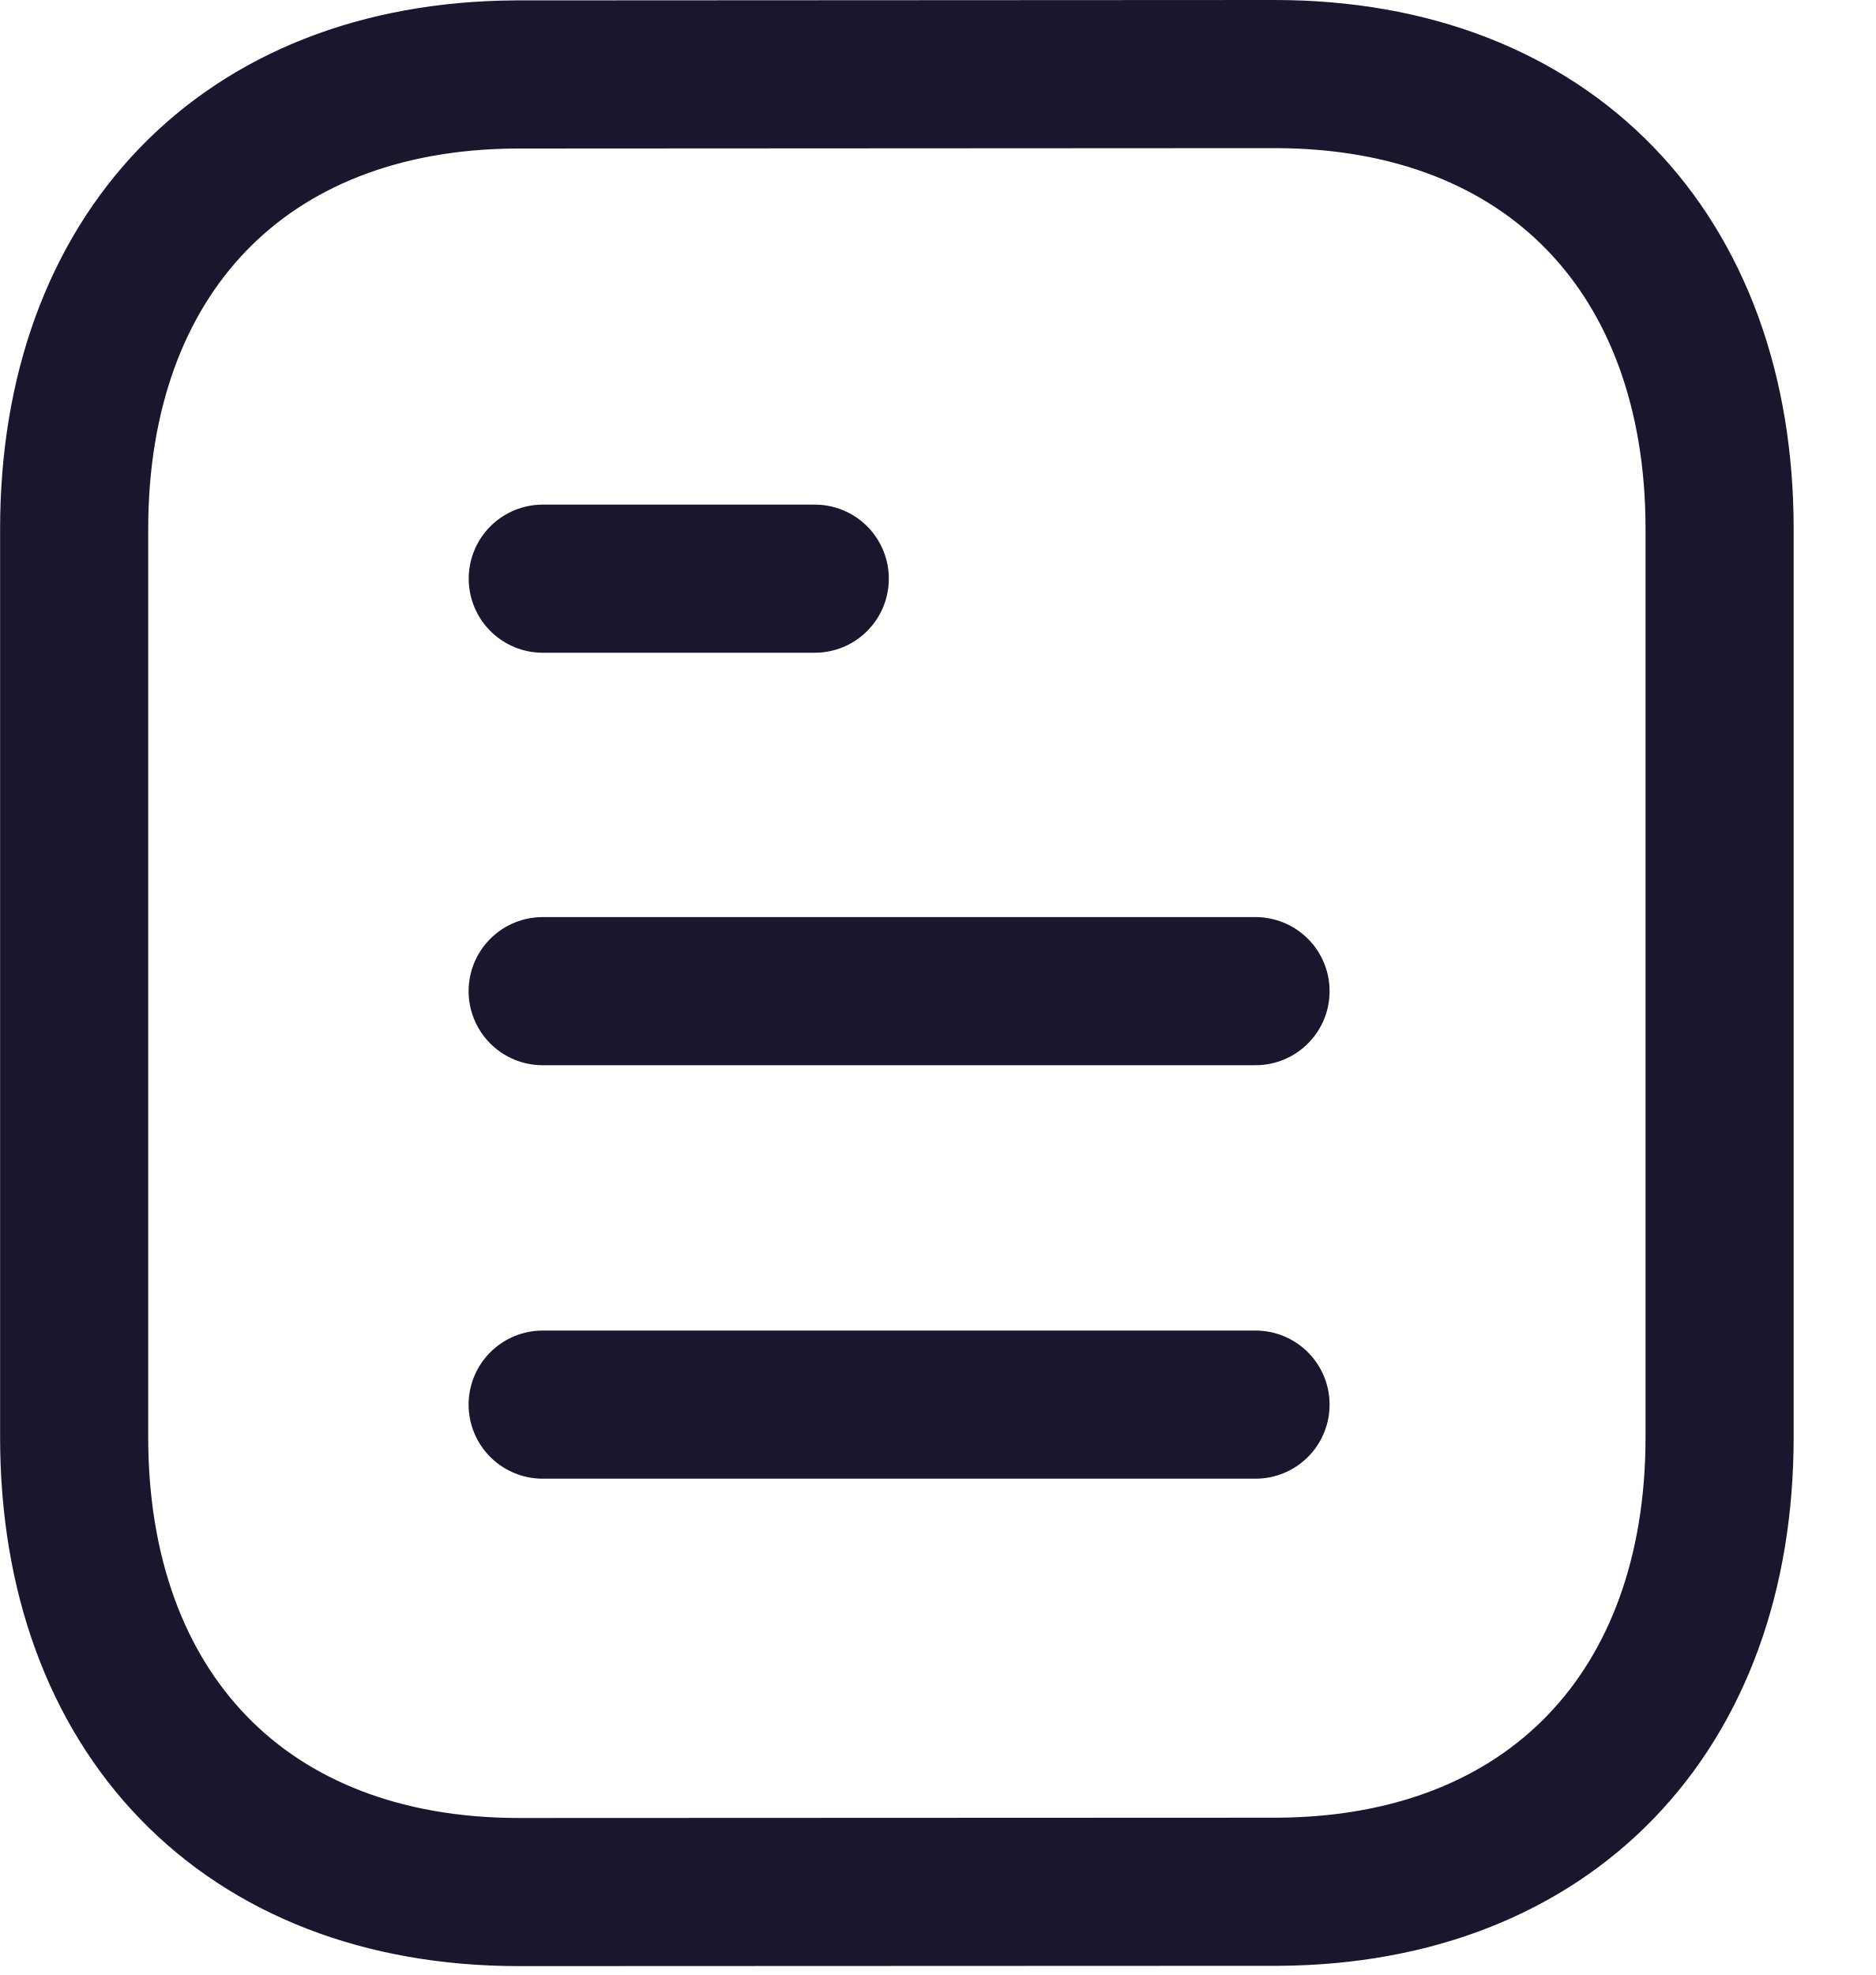
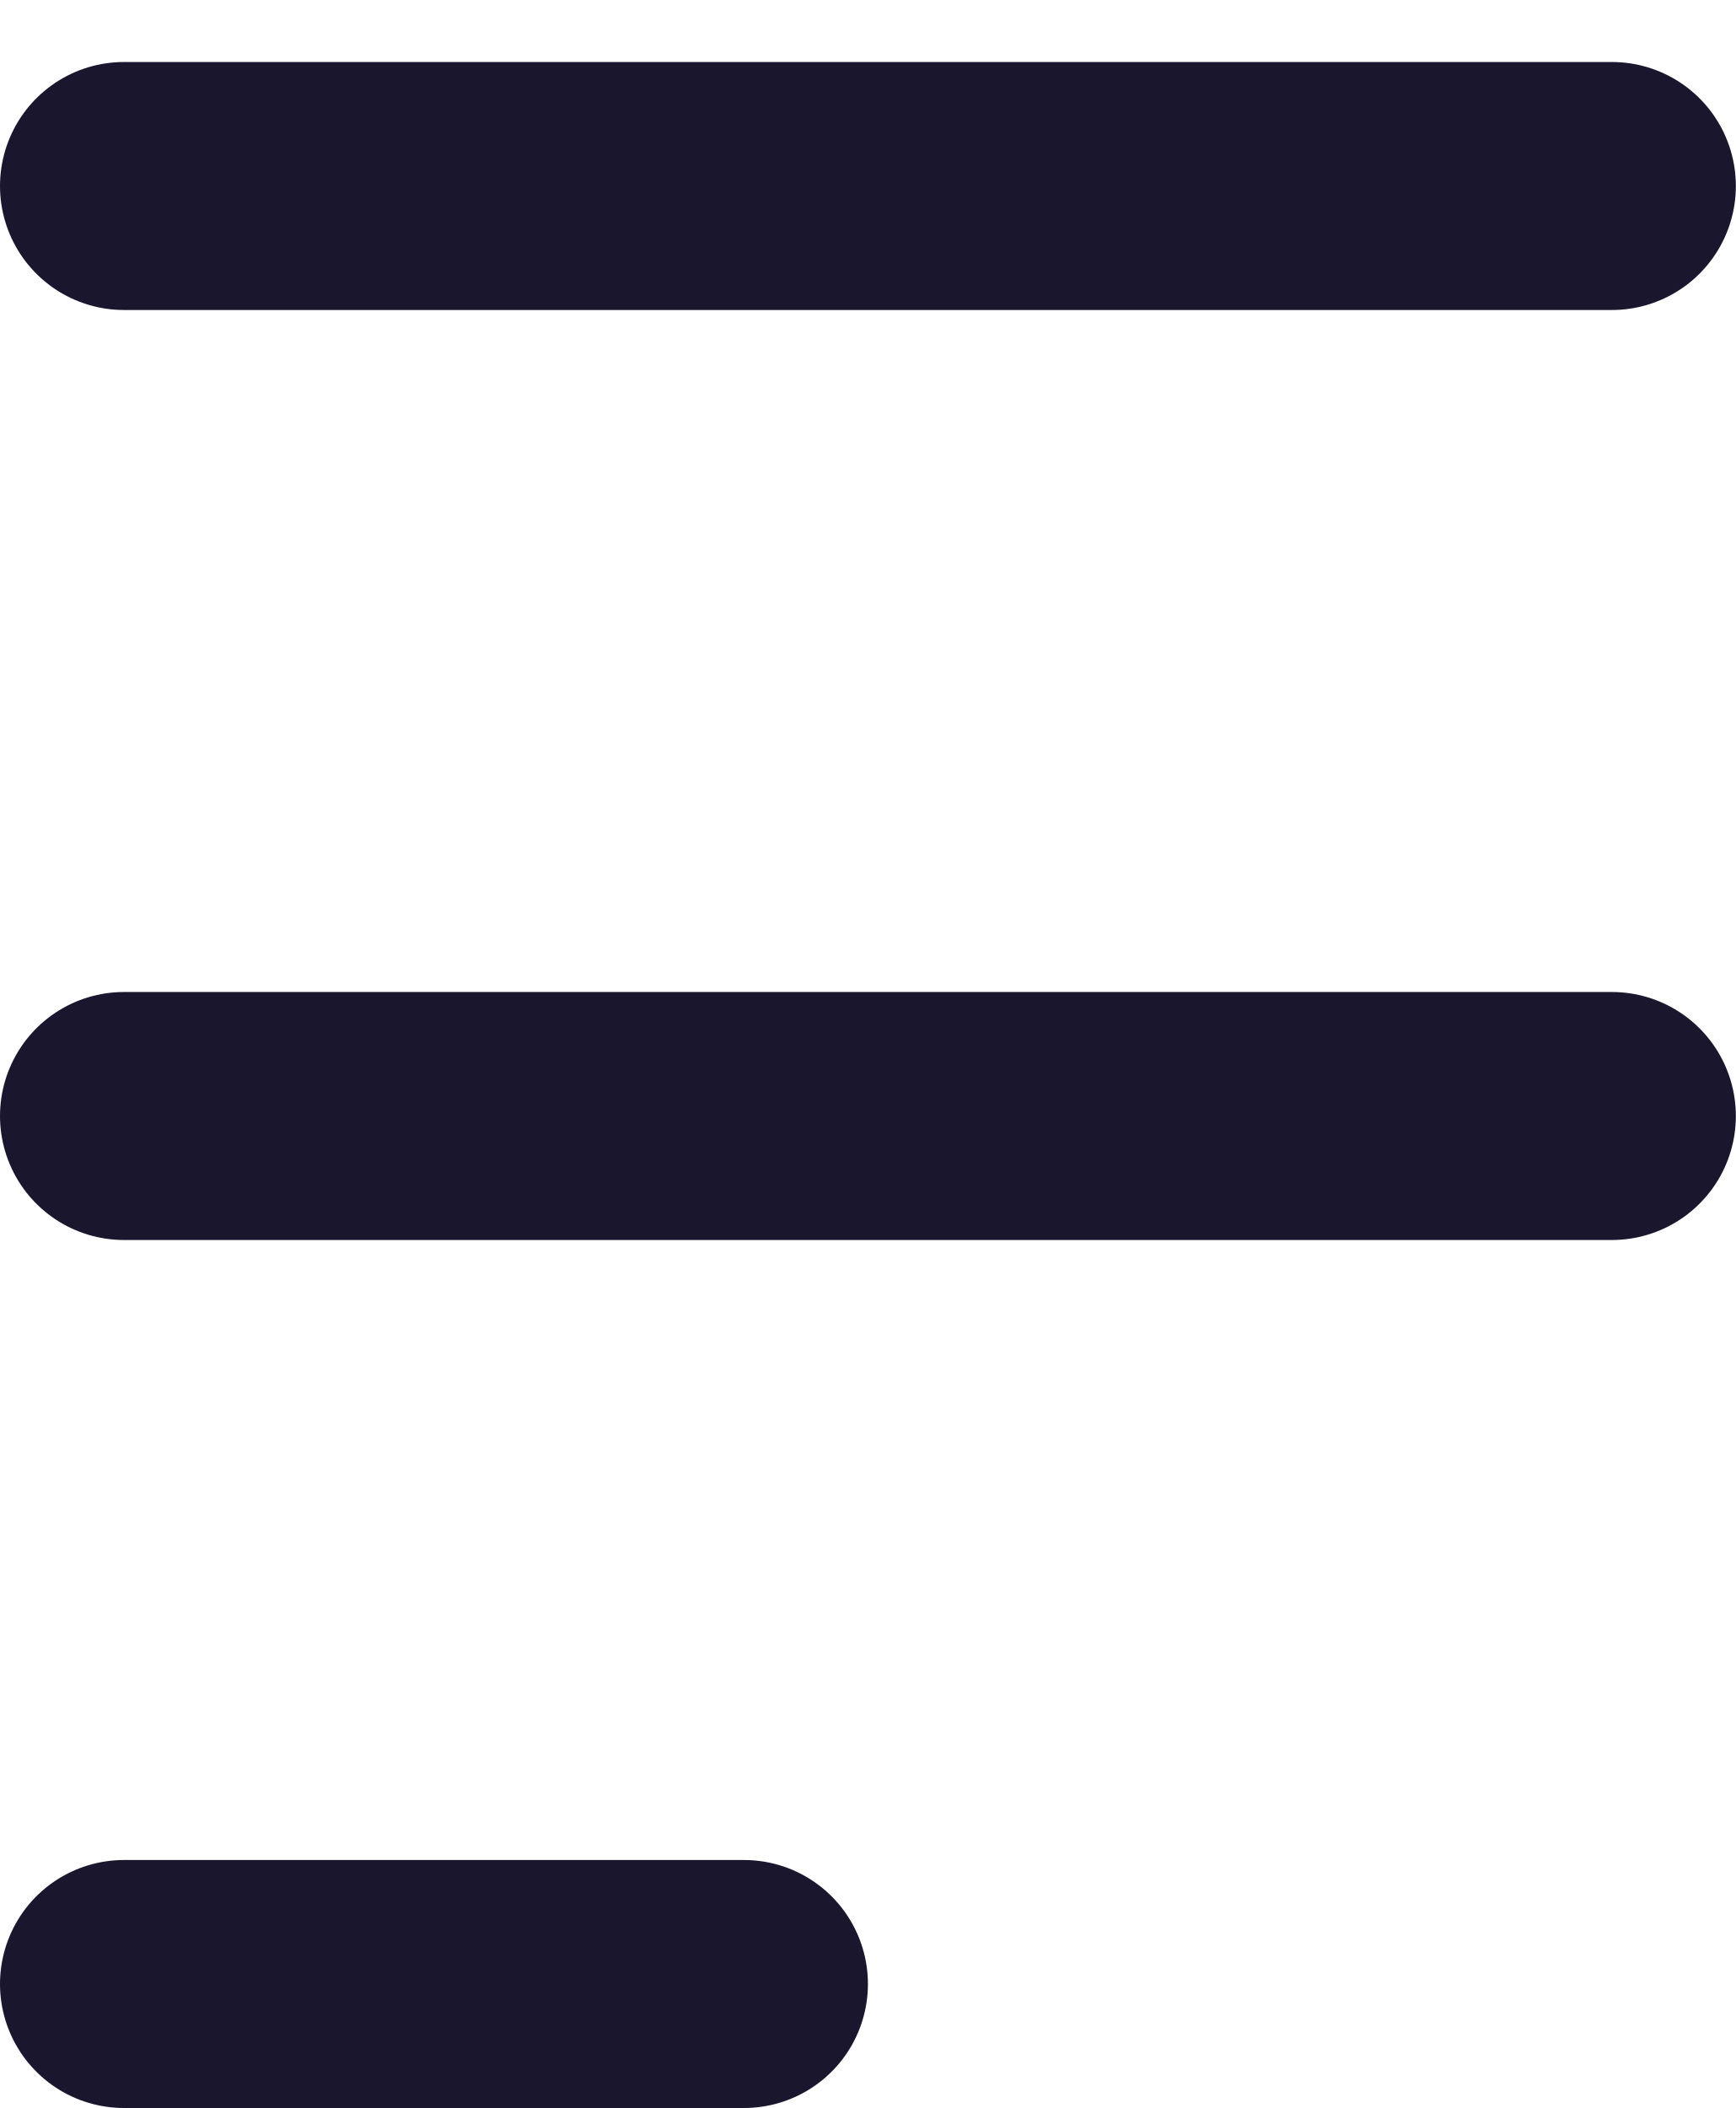
- <svg xmlns="http://www.w3.org/2000/svg" width="19" height="20" viewBox="0 0 19 20" fill="none">
-   <path d="M12.716 14.224H5.496" stroke="#1A162E" stroke-width="1.5" stroke-linecap="round" stroke-linejoin="round" />
-   <path d="M12.716 10.037H5.496" stroke="#1A162E" stroke-width="1.5" stroke-linecap="round" stroke-linejoin="round" />
-   <path d="M8.252 5.86H5.497" stroke="#1A162E" stroke-width="1.5" stroke-linecap="round" stroke-linejoin="round" />
-   <path fill-rule="evenodd" clip-rule="evenodd" d="M12.909 0.75C12.909 0.75 5.232 0.754 5.22 0.754C2.46 0.771 0.751 2.587 0.751 5.357V14.553C0.751 17.337 2.473 19.16 5.257 19.16C5.257 19.16 12.933 19.157 12.946 19.157C15.706 19.14 17.416 17.323 17.416 14.553V5.357C17.416 2.573 15.693 0.75 12.909 0.75Z" stroke="#1A162E" stroke-width="1.5" stroke-linecap="round" stroke-linejoin="round" />
+ <svg xmlns="http://www.w3.org/2000/svg" width="14" height="17" viewBox="0 0 14 17" fill="none">
+   <path d="M13 1.5H1" stroke="#1A162E" stroke-width="2" stroke-linecap="round" stroke-linejoin="round" />
+   <path d="M13 9H1" stroke="#1A162E" stroke-width="2" stroke-linecap="round" stroke-linejoin="round" />
+   <path d="M6 16H1" stroke="#1A162E" stroke-width="2" stroke-linecap="round" stroke-linejoin="round" />
</svg>
